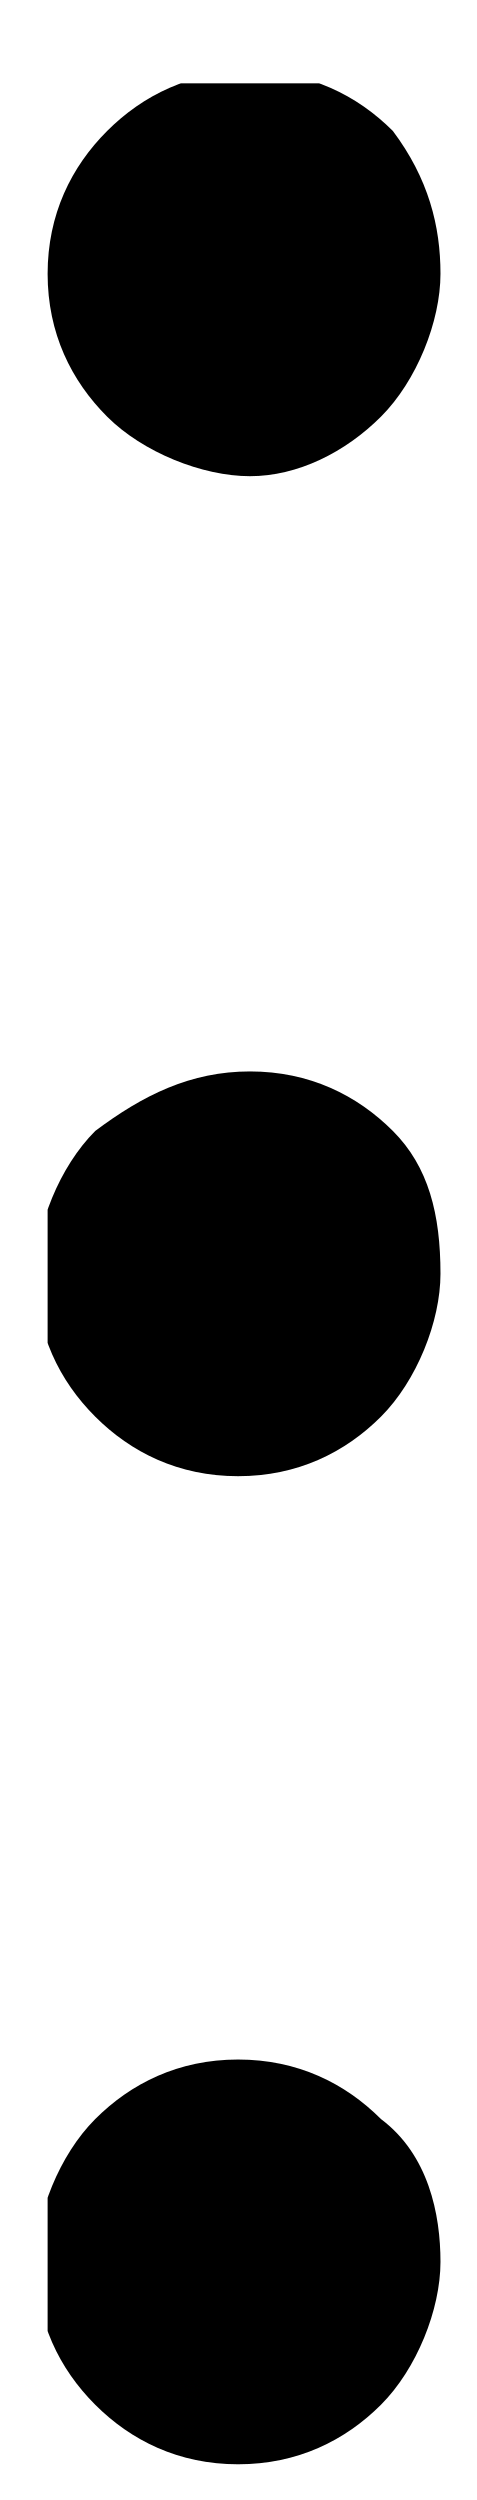
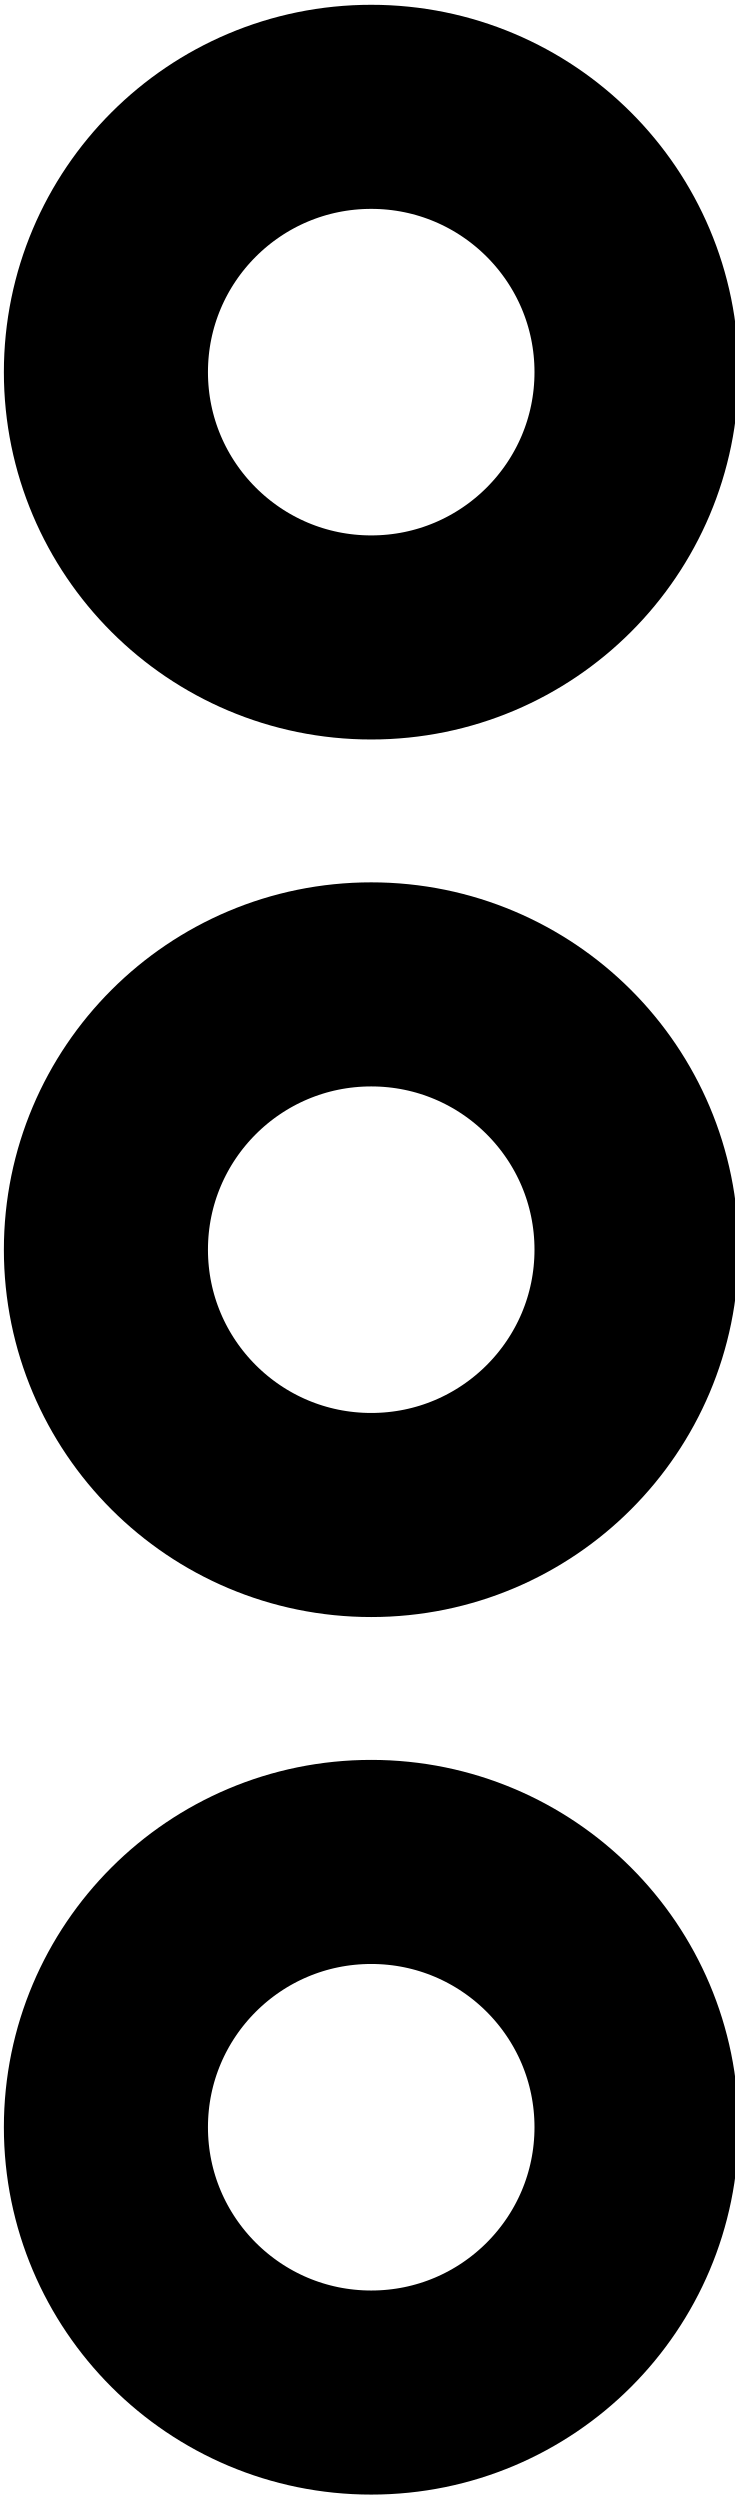
- <svg xmlns="http://www.w3.org/2000/svg" xmlns:xlink="http://www.w3.org/1999/xlink" viewBox="0 0 4 21">
-   <defs>
-     <path id="vertical-dots_svg__a" d="M.4.7h3.3v20H.4z" />
-   </defs>
-   <clipPath id="vertical-dots_svg__b">
-     <use xlink:href="#vertical-dots_svg__a" overflow="visible" />
-   </clipPath>
-   <g clip-path="url(#vertical-dots_svg__b)">
-     <path d="M3.7 2.3c0 .4-.2.9-.5 1.2s-.7.5-1.1.5-.9-.2-1.2-.5C.6 3.2.4 2.8.4 2.3s.2-.9.5-1.2c.3-.3.7-.5 1.2-.5s.9.2 1.2.5c.3.4.4.8.4 1.2zm0 8.4c0 .4-.2.9-.5 1.2-.3.3-.7.5-1.2.5s-.9-.2-1.2-.5c-.3-.3-.5-.7-.5-1.2 0-.4.2-.9.5-1.2.4-.3.8-.5 1.3-.5s.9.2 1.2.5c.3.3.4.7.4 1.2zm0 8.3c0 .4-.2.9-.5 1.2-.3.3-.7.5-1.2.5s-.9-.2-1.2-.5c-.3-.3-.5-.7-.5-1.2 0-.4.2-.9.5-1.2.3-.3.7-.5 1.2-.5s.9.2 1.2.5c.4.3.5.8.5 1.2z" />
+ <svg xmlns="http://www.w3.org/2000/svg" version="1.1" id="Слой_1" x="0px" y="0px" viewBox="0 0 7.2 24.5" style="enable-background:new 0 0 7.2 24.5;" xml:space="preserve">
+   <style type="text/css">
+ 	.vertical-dots-st0{fill:none;stroke:currentColor;stroke-width:2;stroke-linecap:round;stroke-linejoin:round;}
+ </style>
+   <g id="options" transform="translate(-8.362 0.247)">
+     <circle id="Эллипс_6" class="vertical-dots-st0" cx="12" cy="20.6" r="2.6" />
+     <circle id="Эллипс_7" class="vertical-dots-st0" cx="12" cy="3.4" r="2.6" />
+     <circle id="Эллипс_8" class="vertical-dots-st0" cx="12" cy="12" r="2.6" />
  </g>
</svg>
